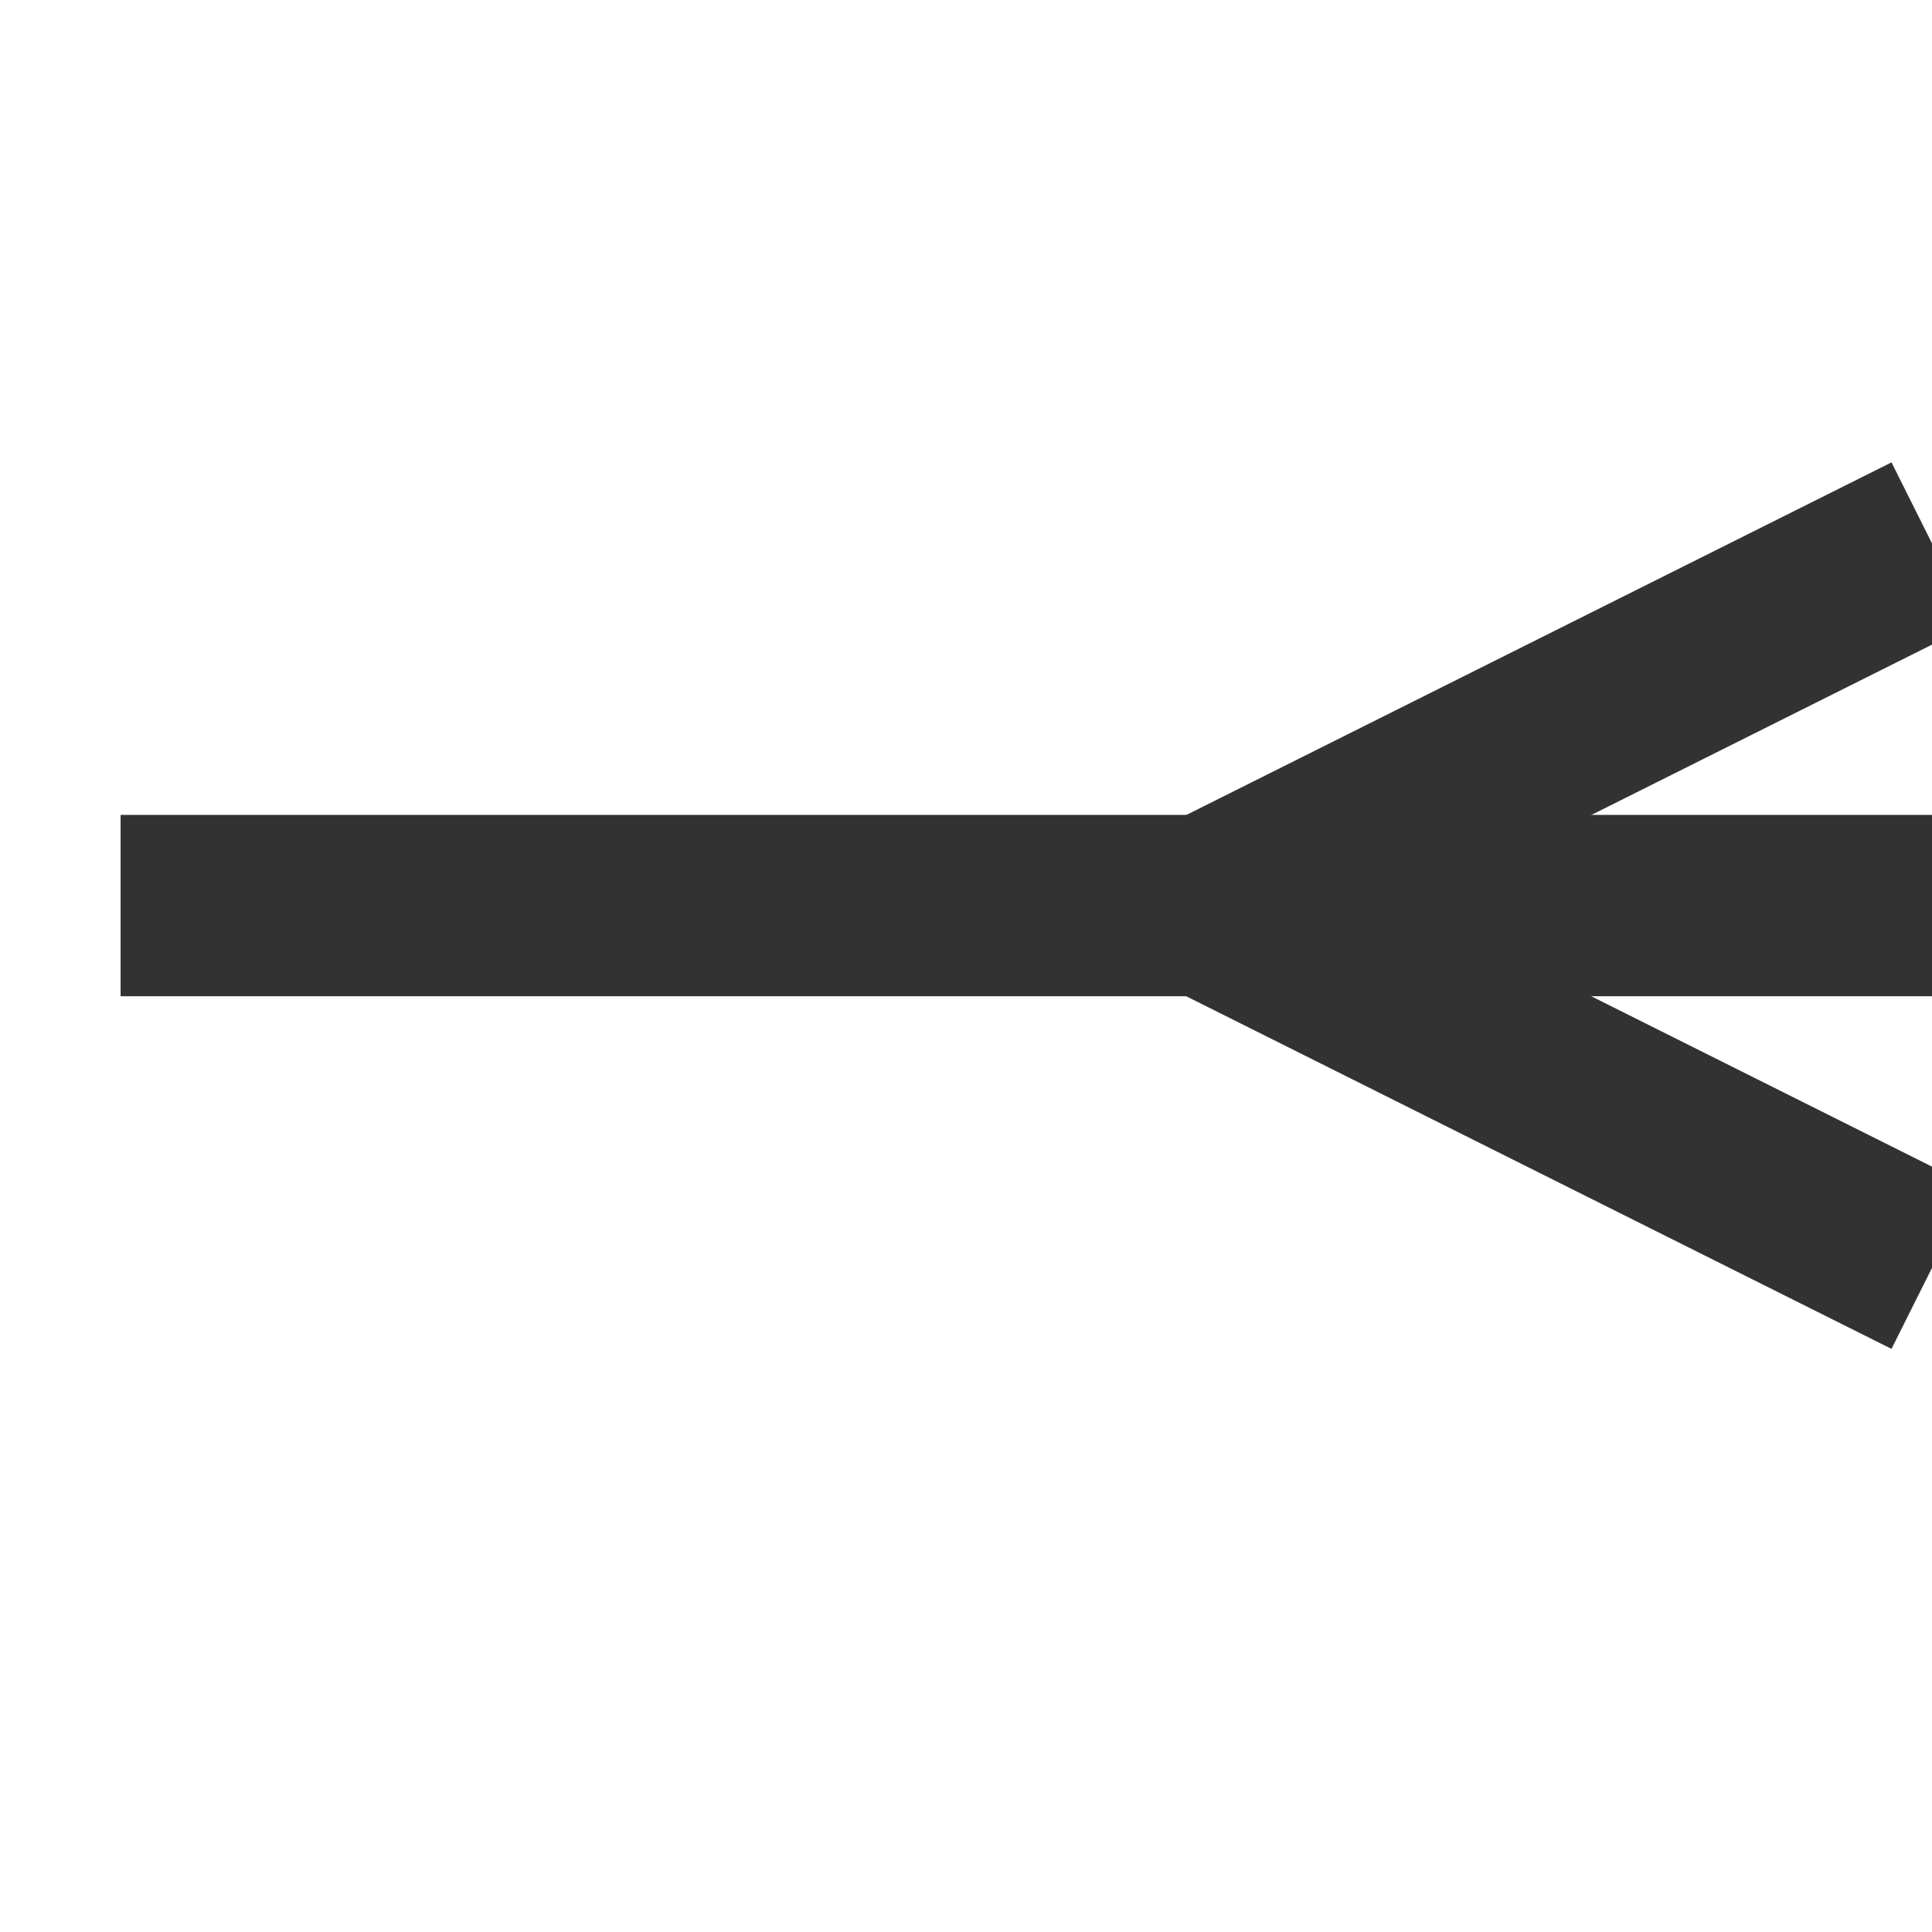
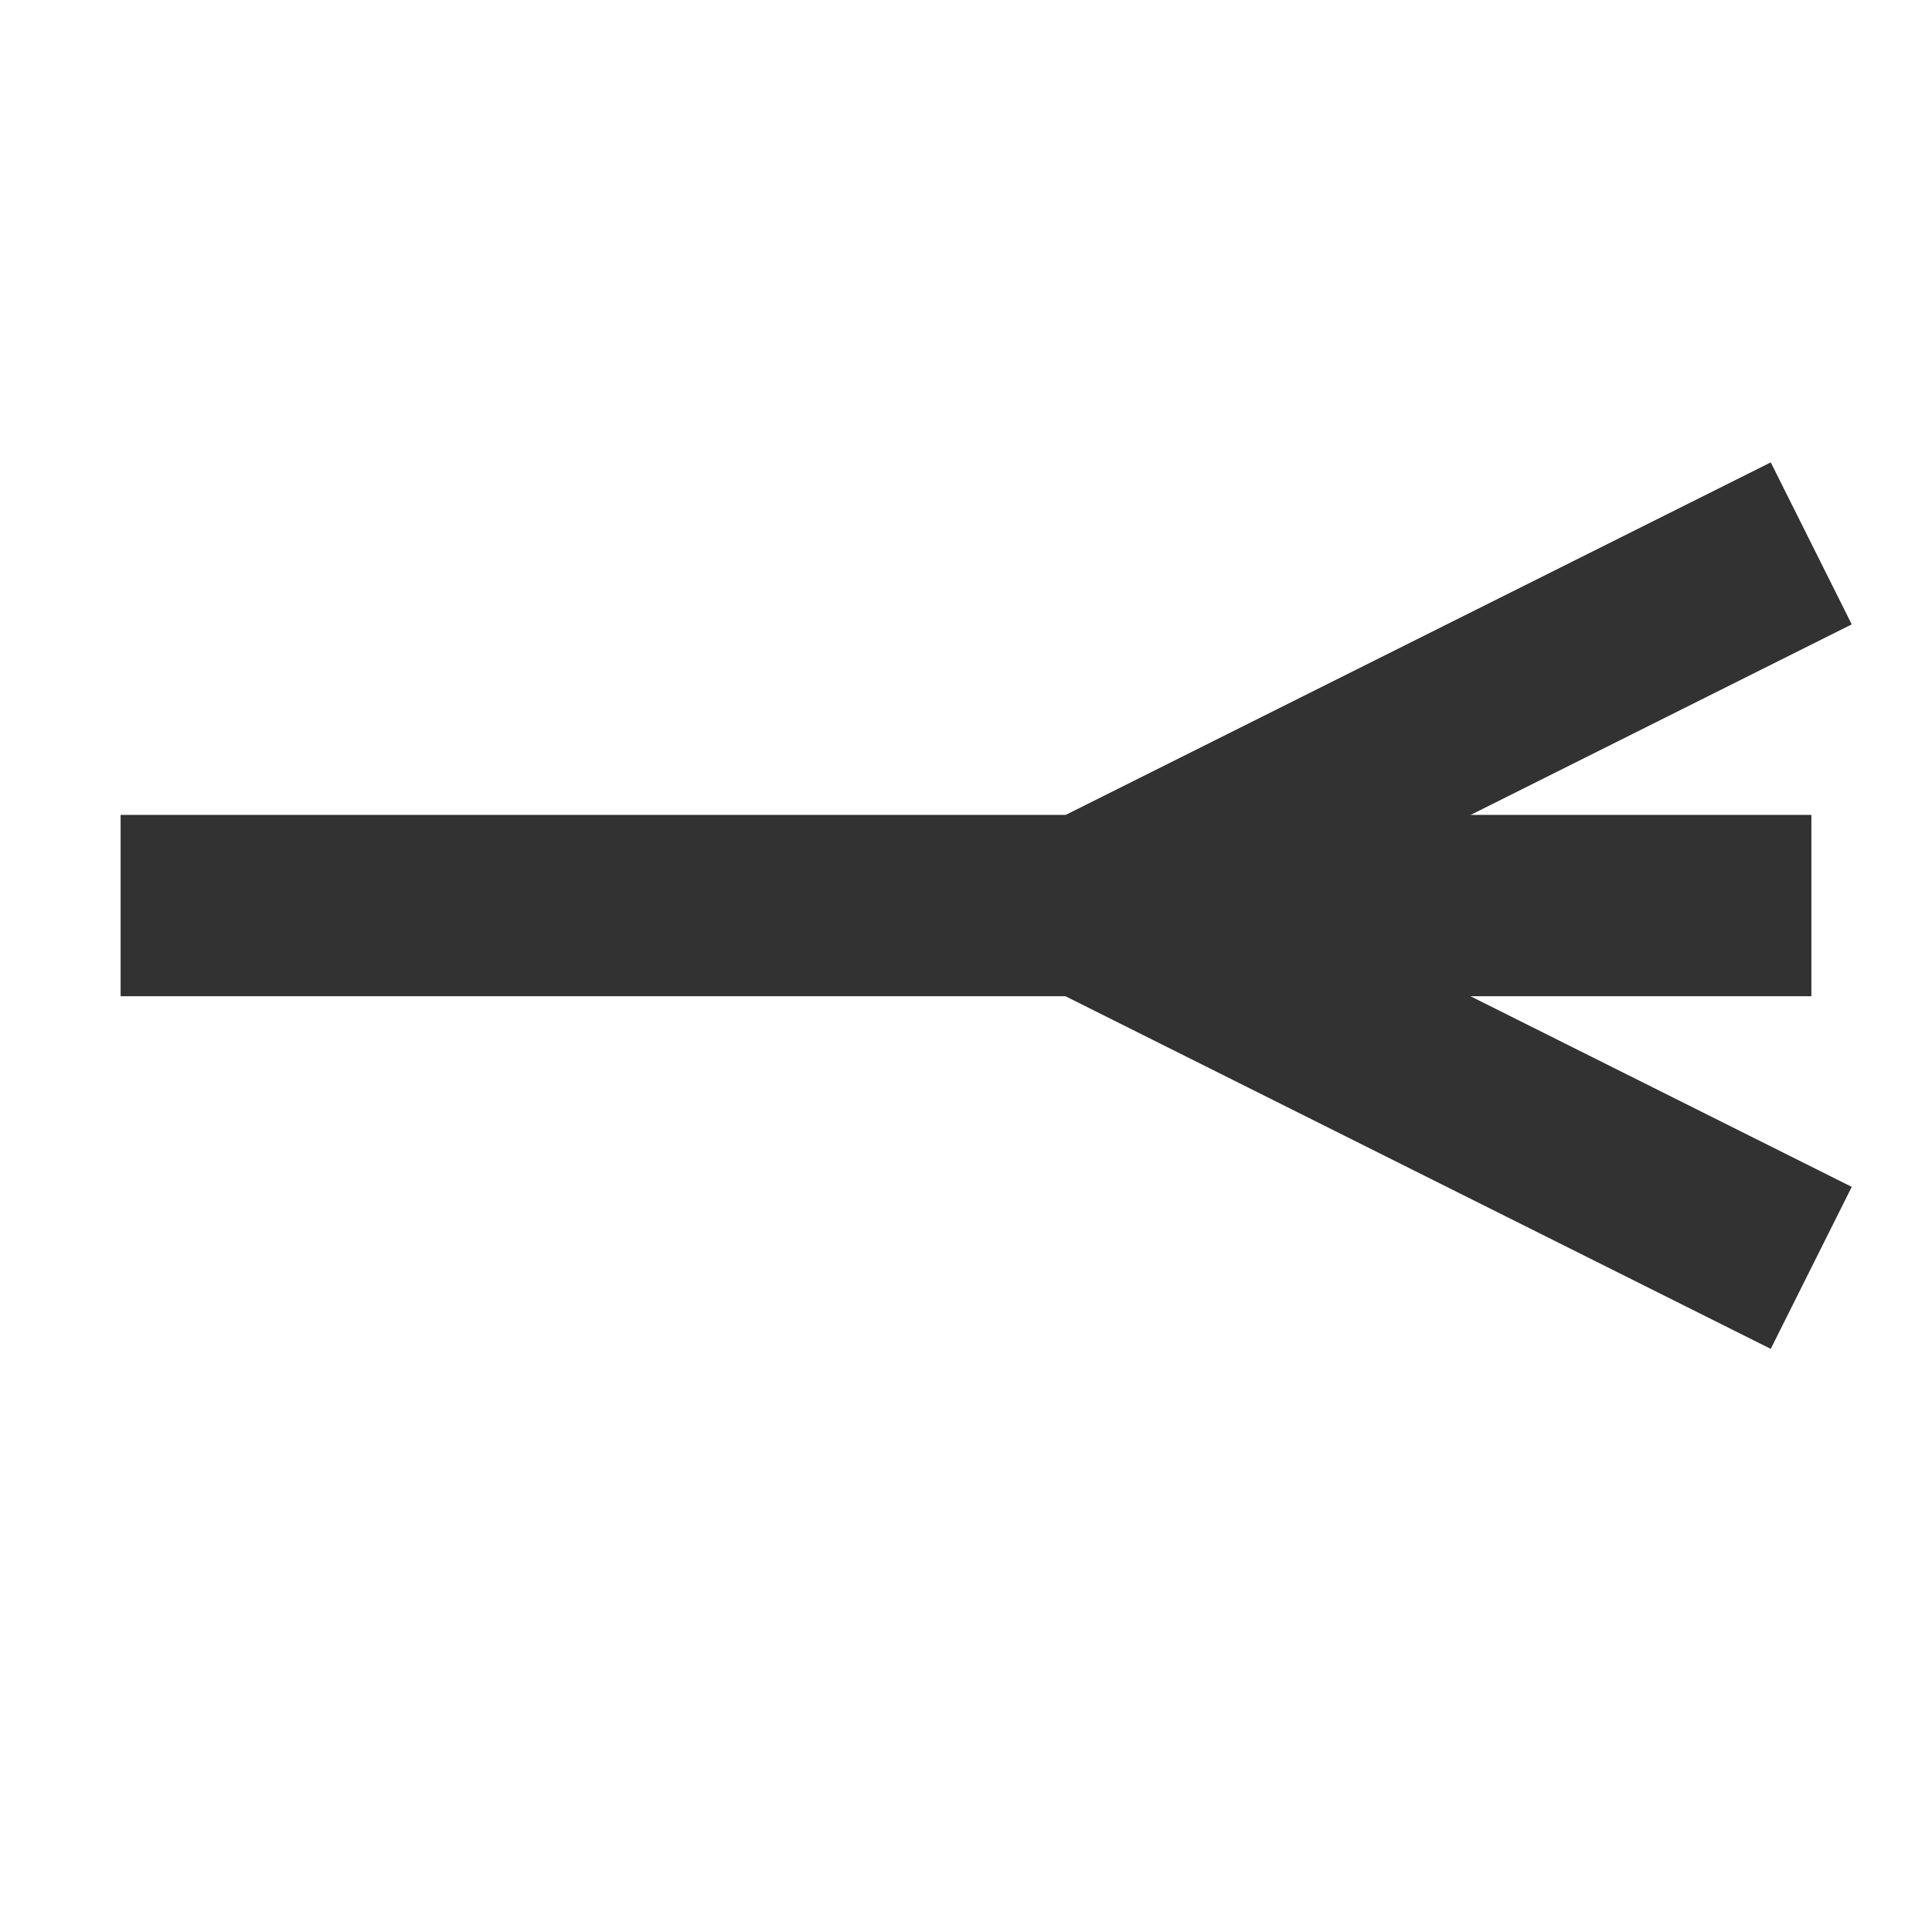
<svg xmlns="http://www.w3.org/2000/svg" version="1.1" width="32" height="32" viewbox="0 0 32 32" shape-rendering="geometricPrecision">
  <g transform="translate(2, 15) ">
-     <path fill="none" stroke="#323232FF" stroke-width="3" d="M30 0L30 0L15 0L15 0L0 0L0 0" />
-     <path fill="none" stroke="#323232FF" stroke-width="3" d="M30 0L30 0L15 0L15 0L0 0L0 0" />
-     <path fill="none" stroke="#323232FF" stroke-width="3" d="M30 -6L18 0L30 6" />
+     <path fill="none" stroke="#323232FF" stroke-width="3" d="M28 0L28 0L14 0L14 0L0 0L0 0" />
+     <path fill="none" stroke="#323232FF" stroke-width="3" d="M28 0L28 0L14 0L14 0L0 0L0 0" />
+     <path fill="none" stroke="#323232FF" stroke-width="3" d="M28 -6L16 0L28 6" />
  </g>
</svg>
